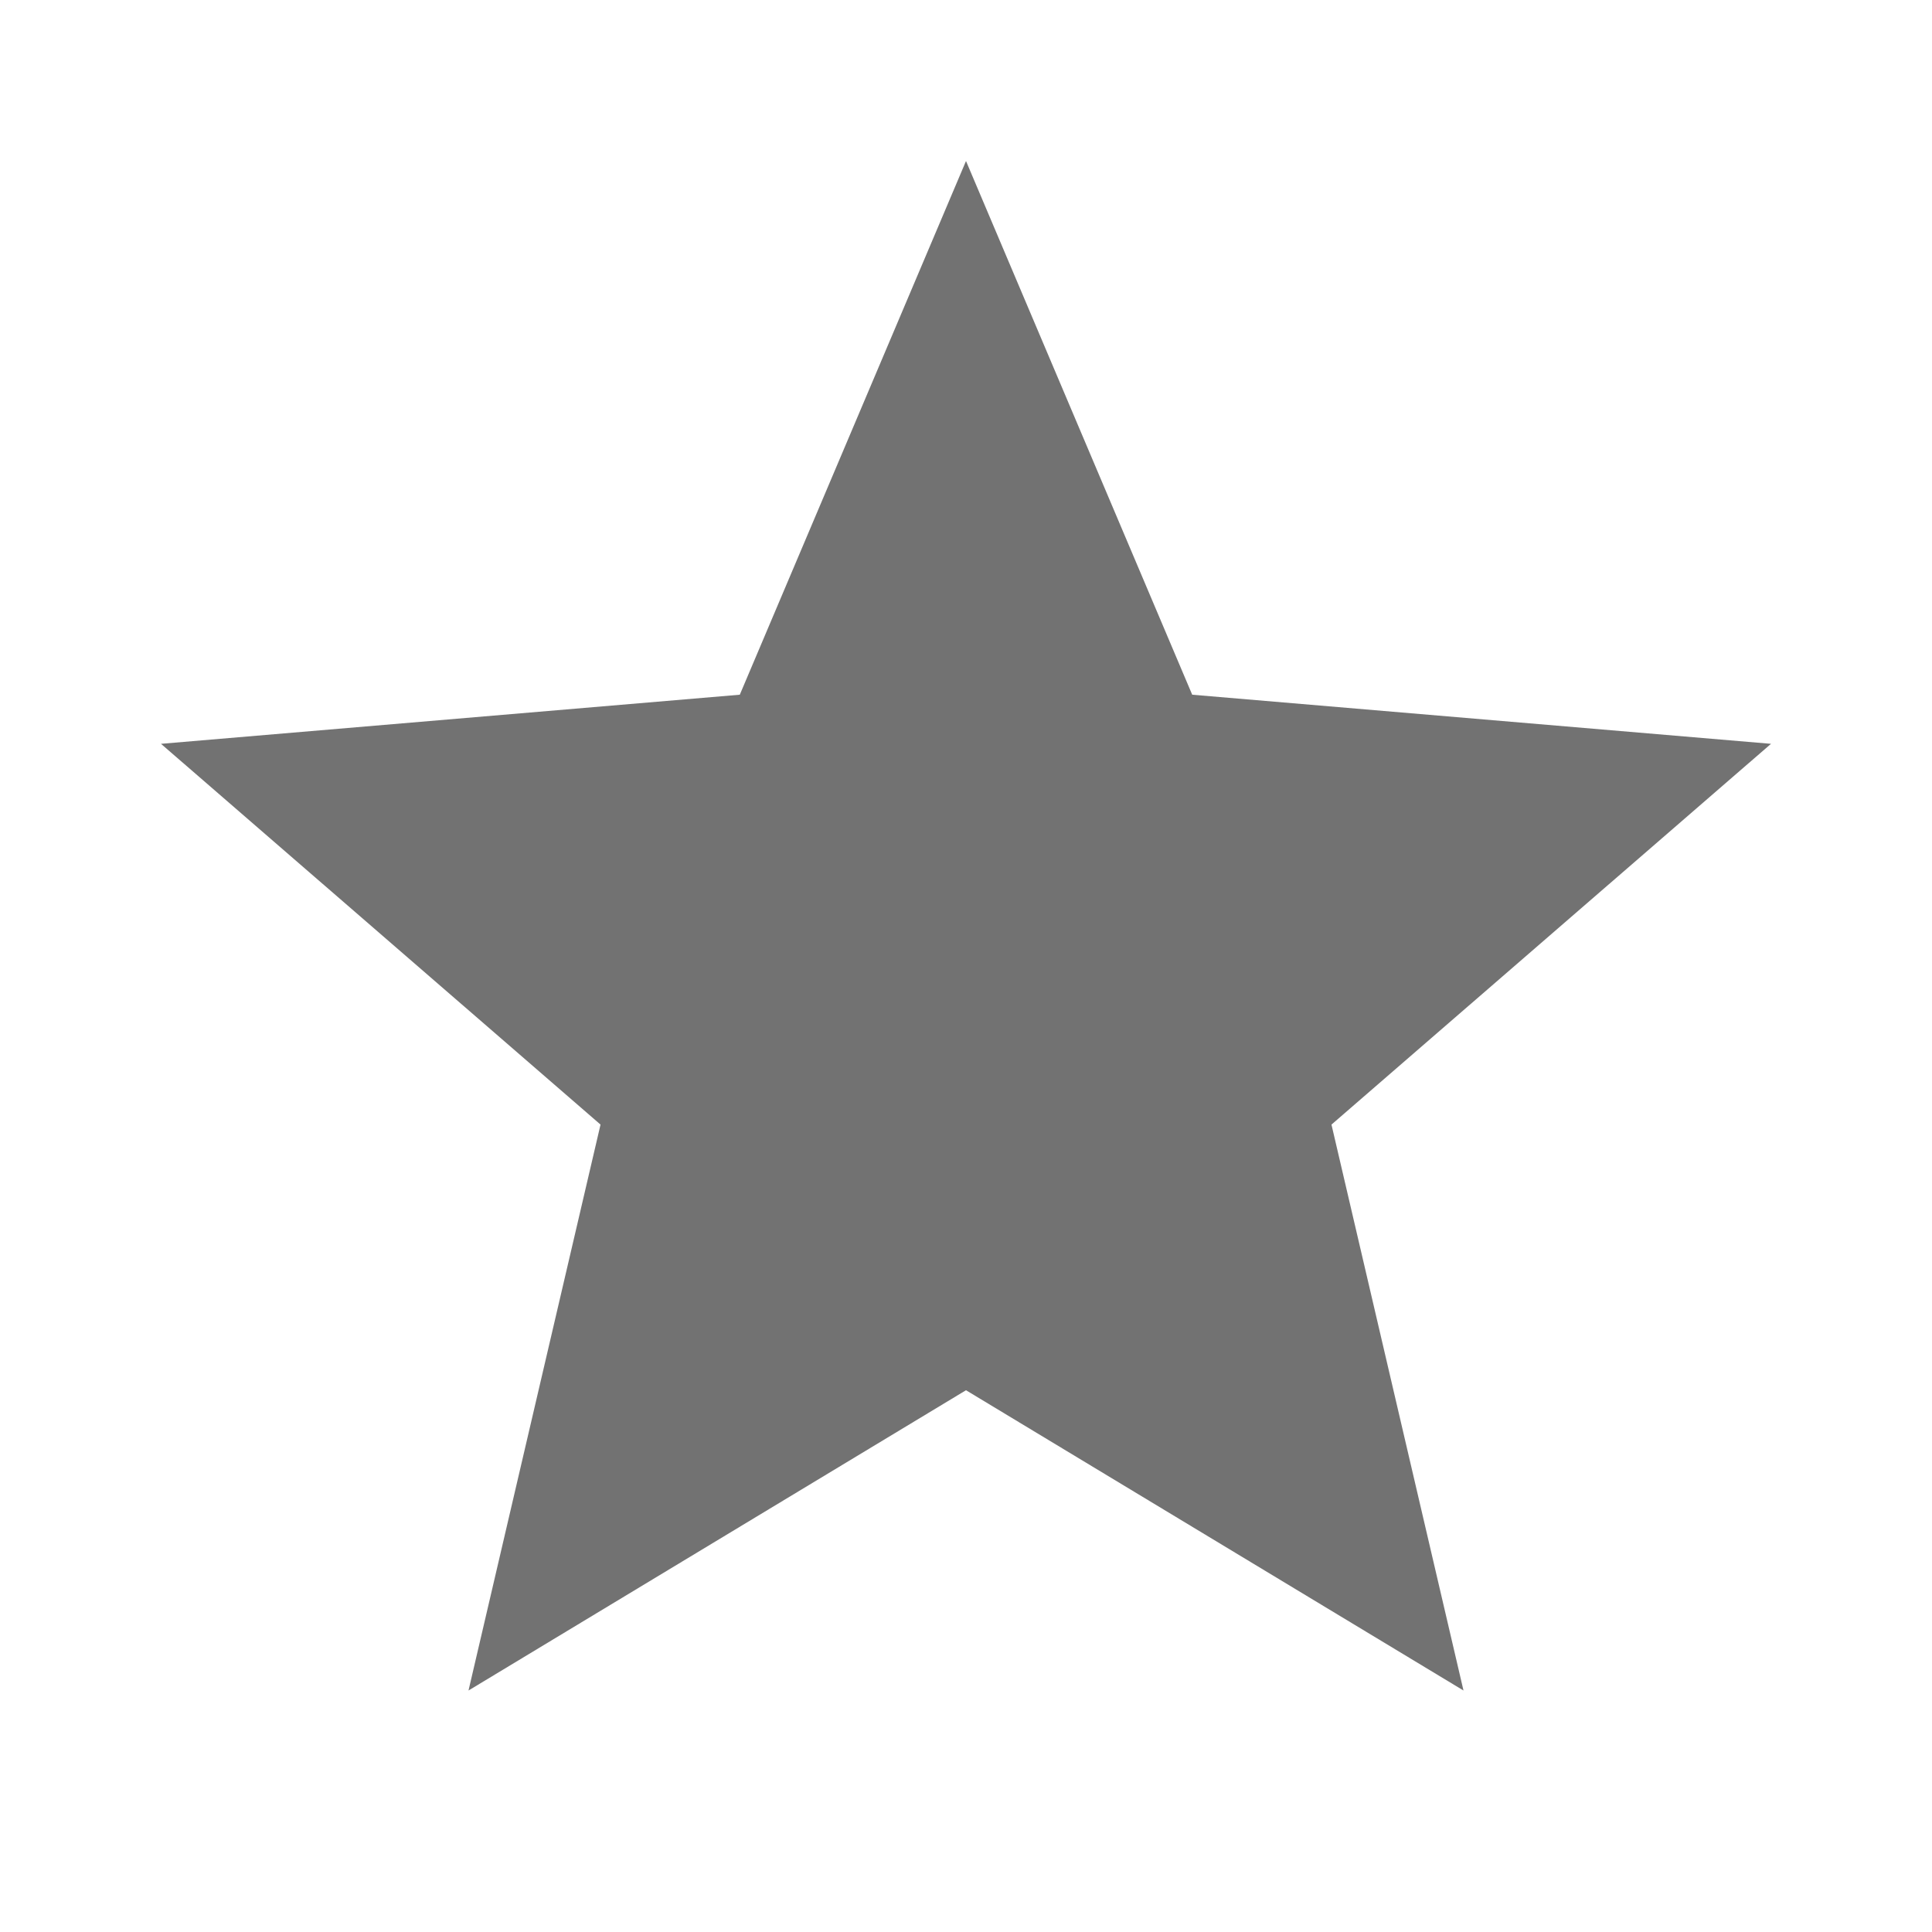
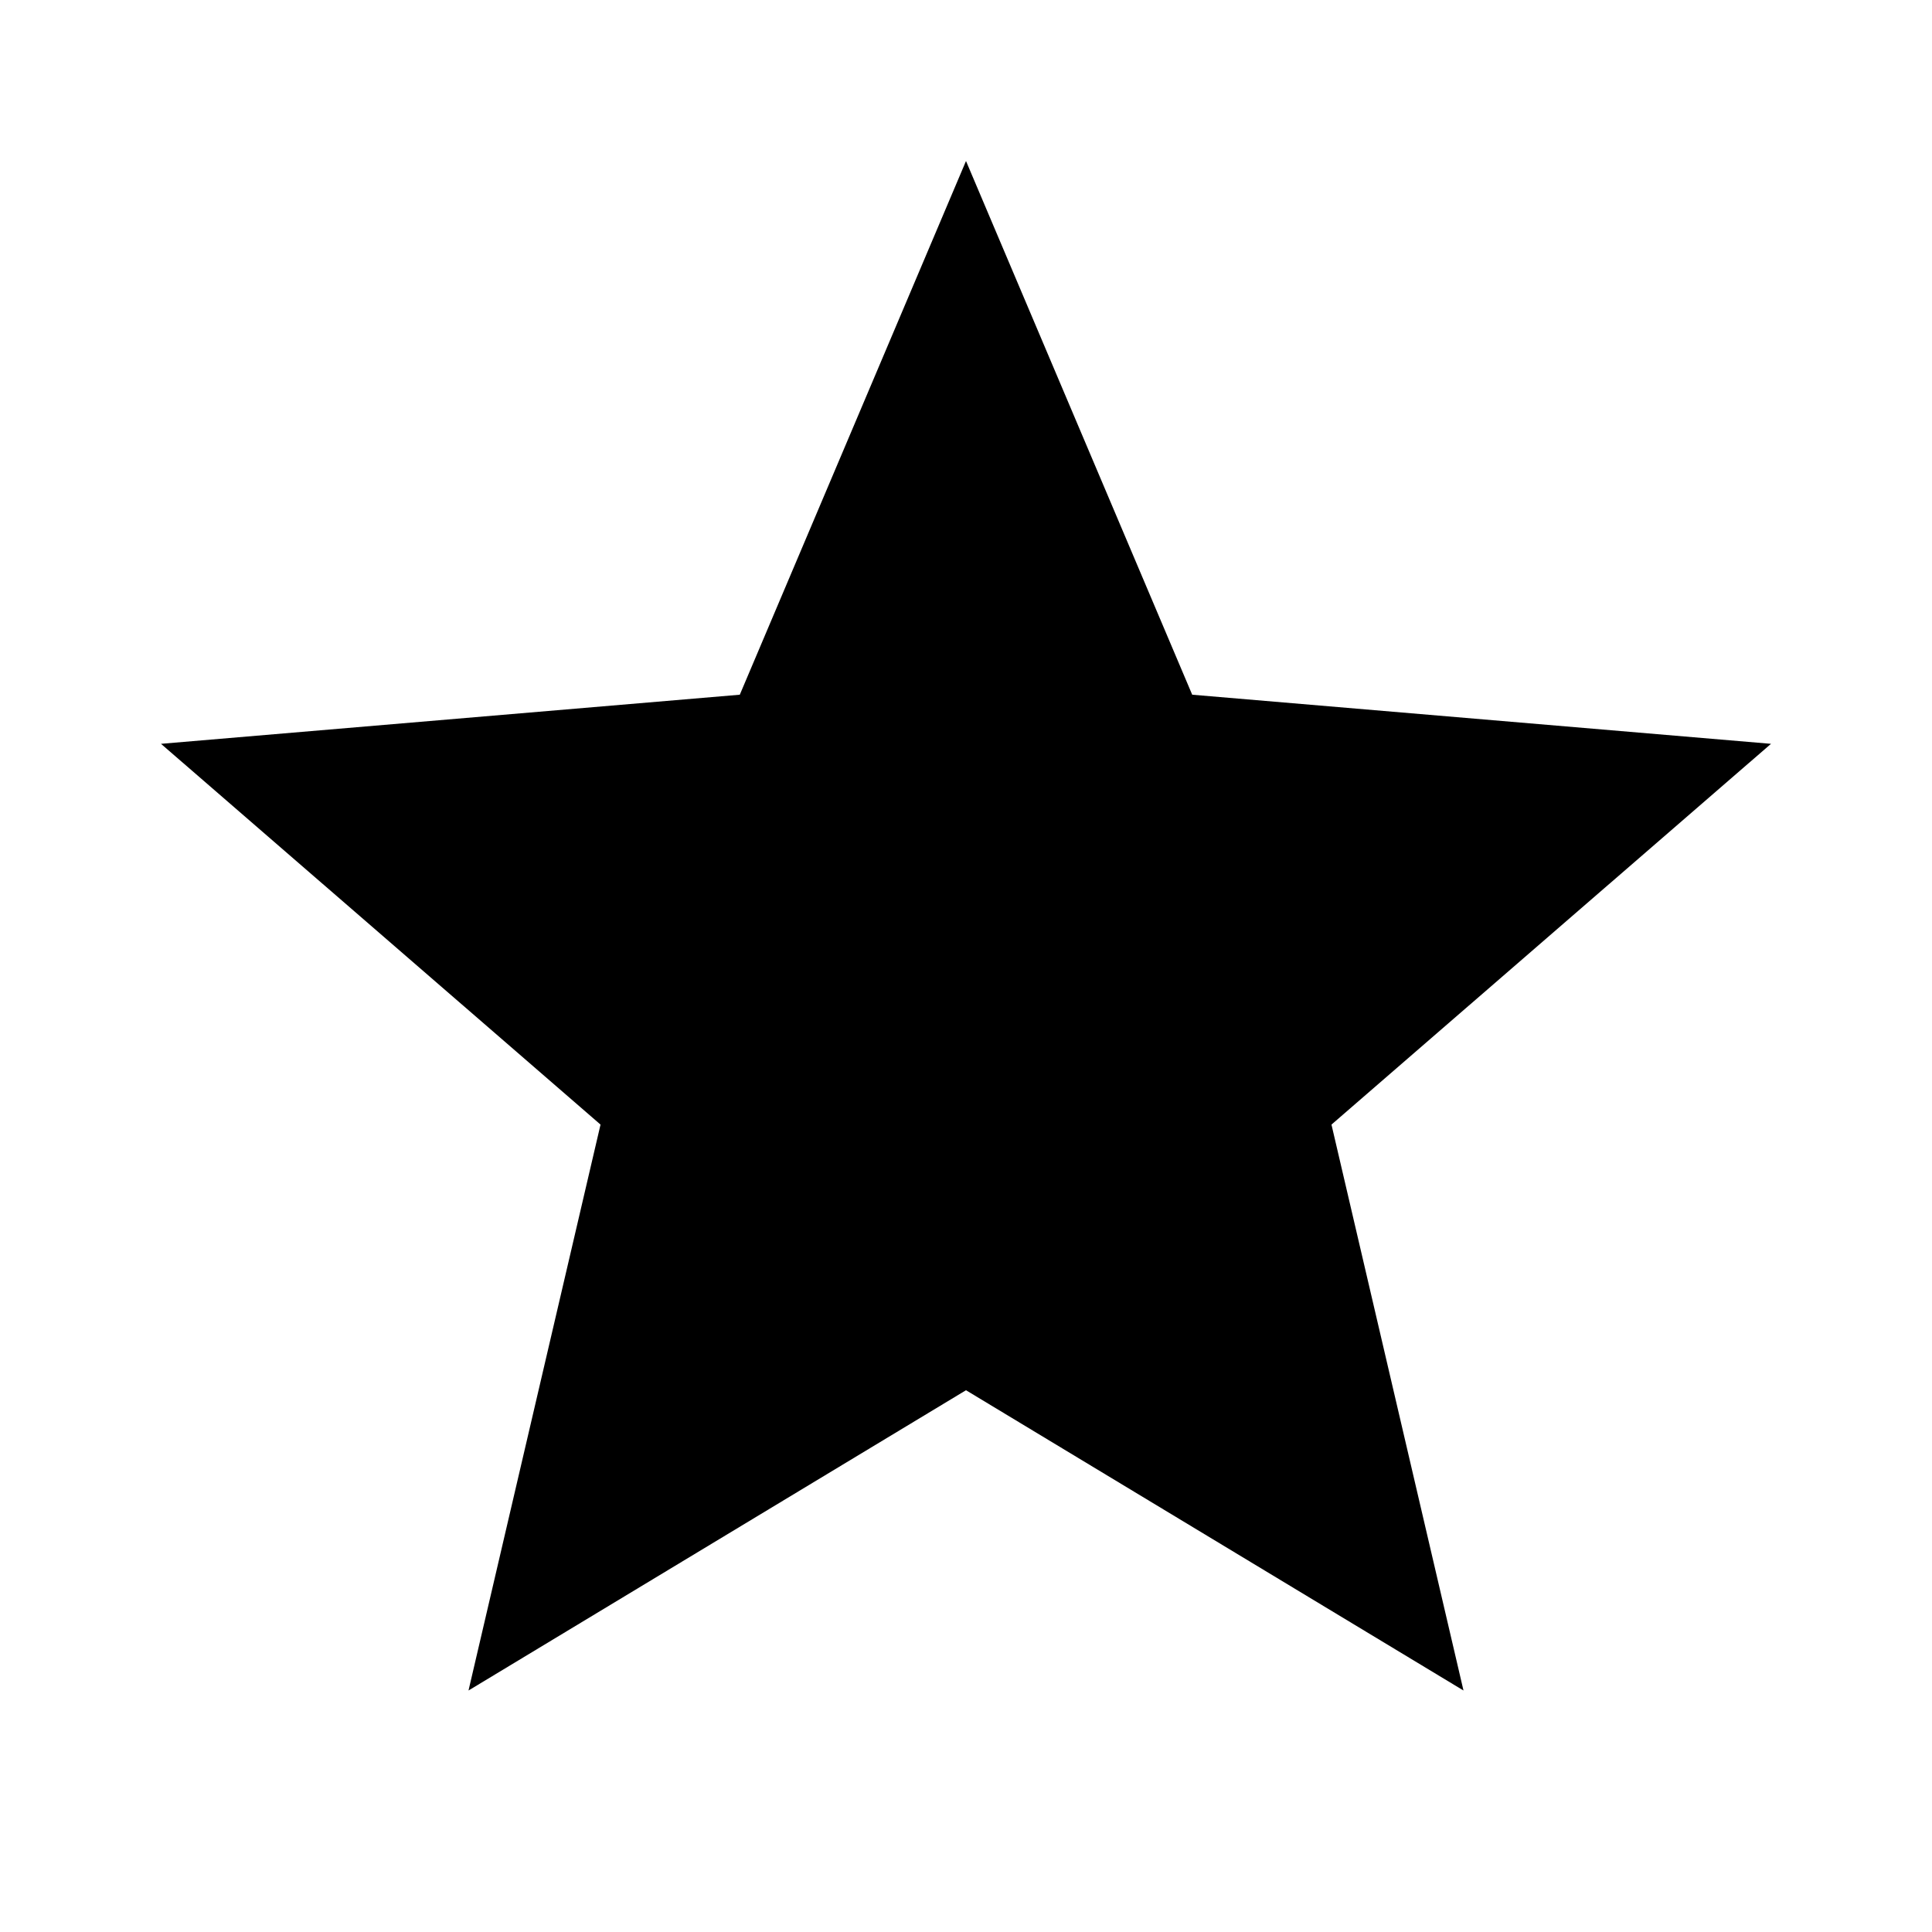
- <svg xmlns="http://www.w3.org/2000/svg" width="24" height="24" viewBox="0 0 24 24" fill="none">
-   <path d="M12 17.27L18.18 21L16.54 13.97L22 9.24L14.81 8.63L12 2L9.19 8.63L2 9.24L7.46 13.97L5.82 21L12 17.27Z" fill="#727272" />
+ <svg xmlns="http://www.w3.org/2000/svg" width="24" height="24" viewBox="0 0 24 24">
+   <path d="M12 17.27L18.18 21L16.54 13.97L22 9.24L14.81 8.63L12 2L9.19 8.63L2 9.24L7.46 13.97L5.82 21L12 17.27Z" />
</svg>
